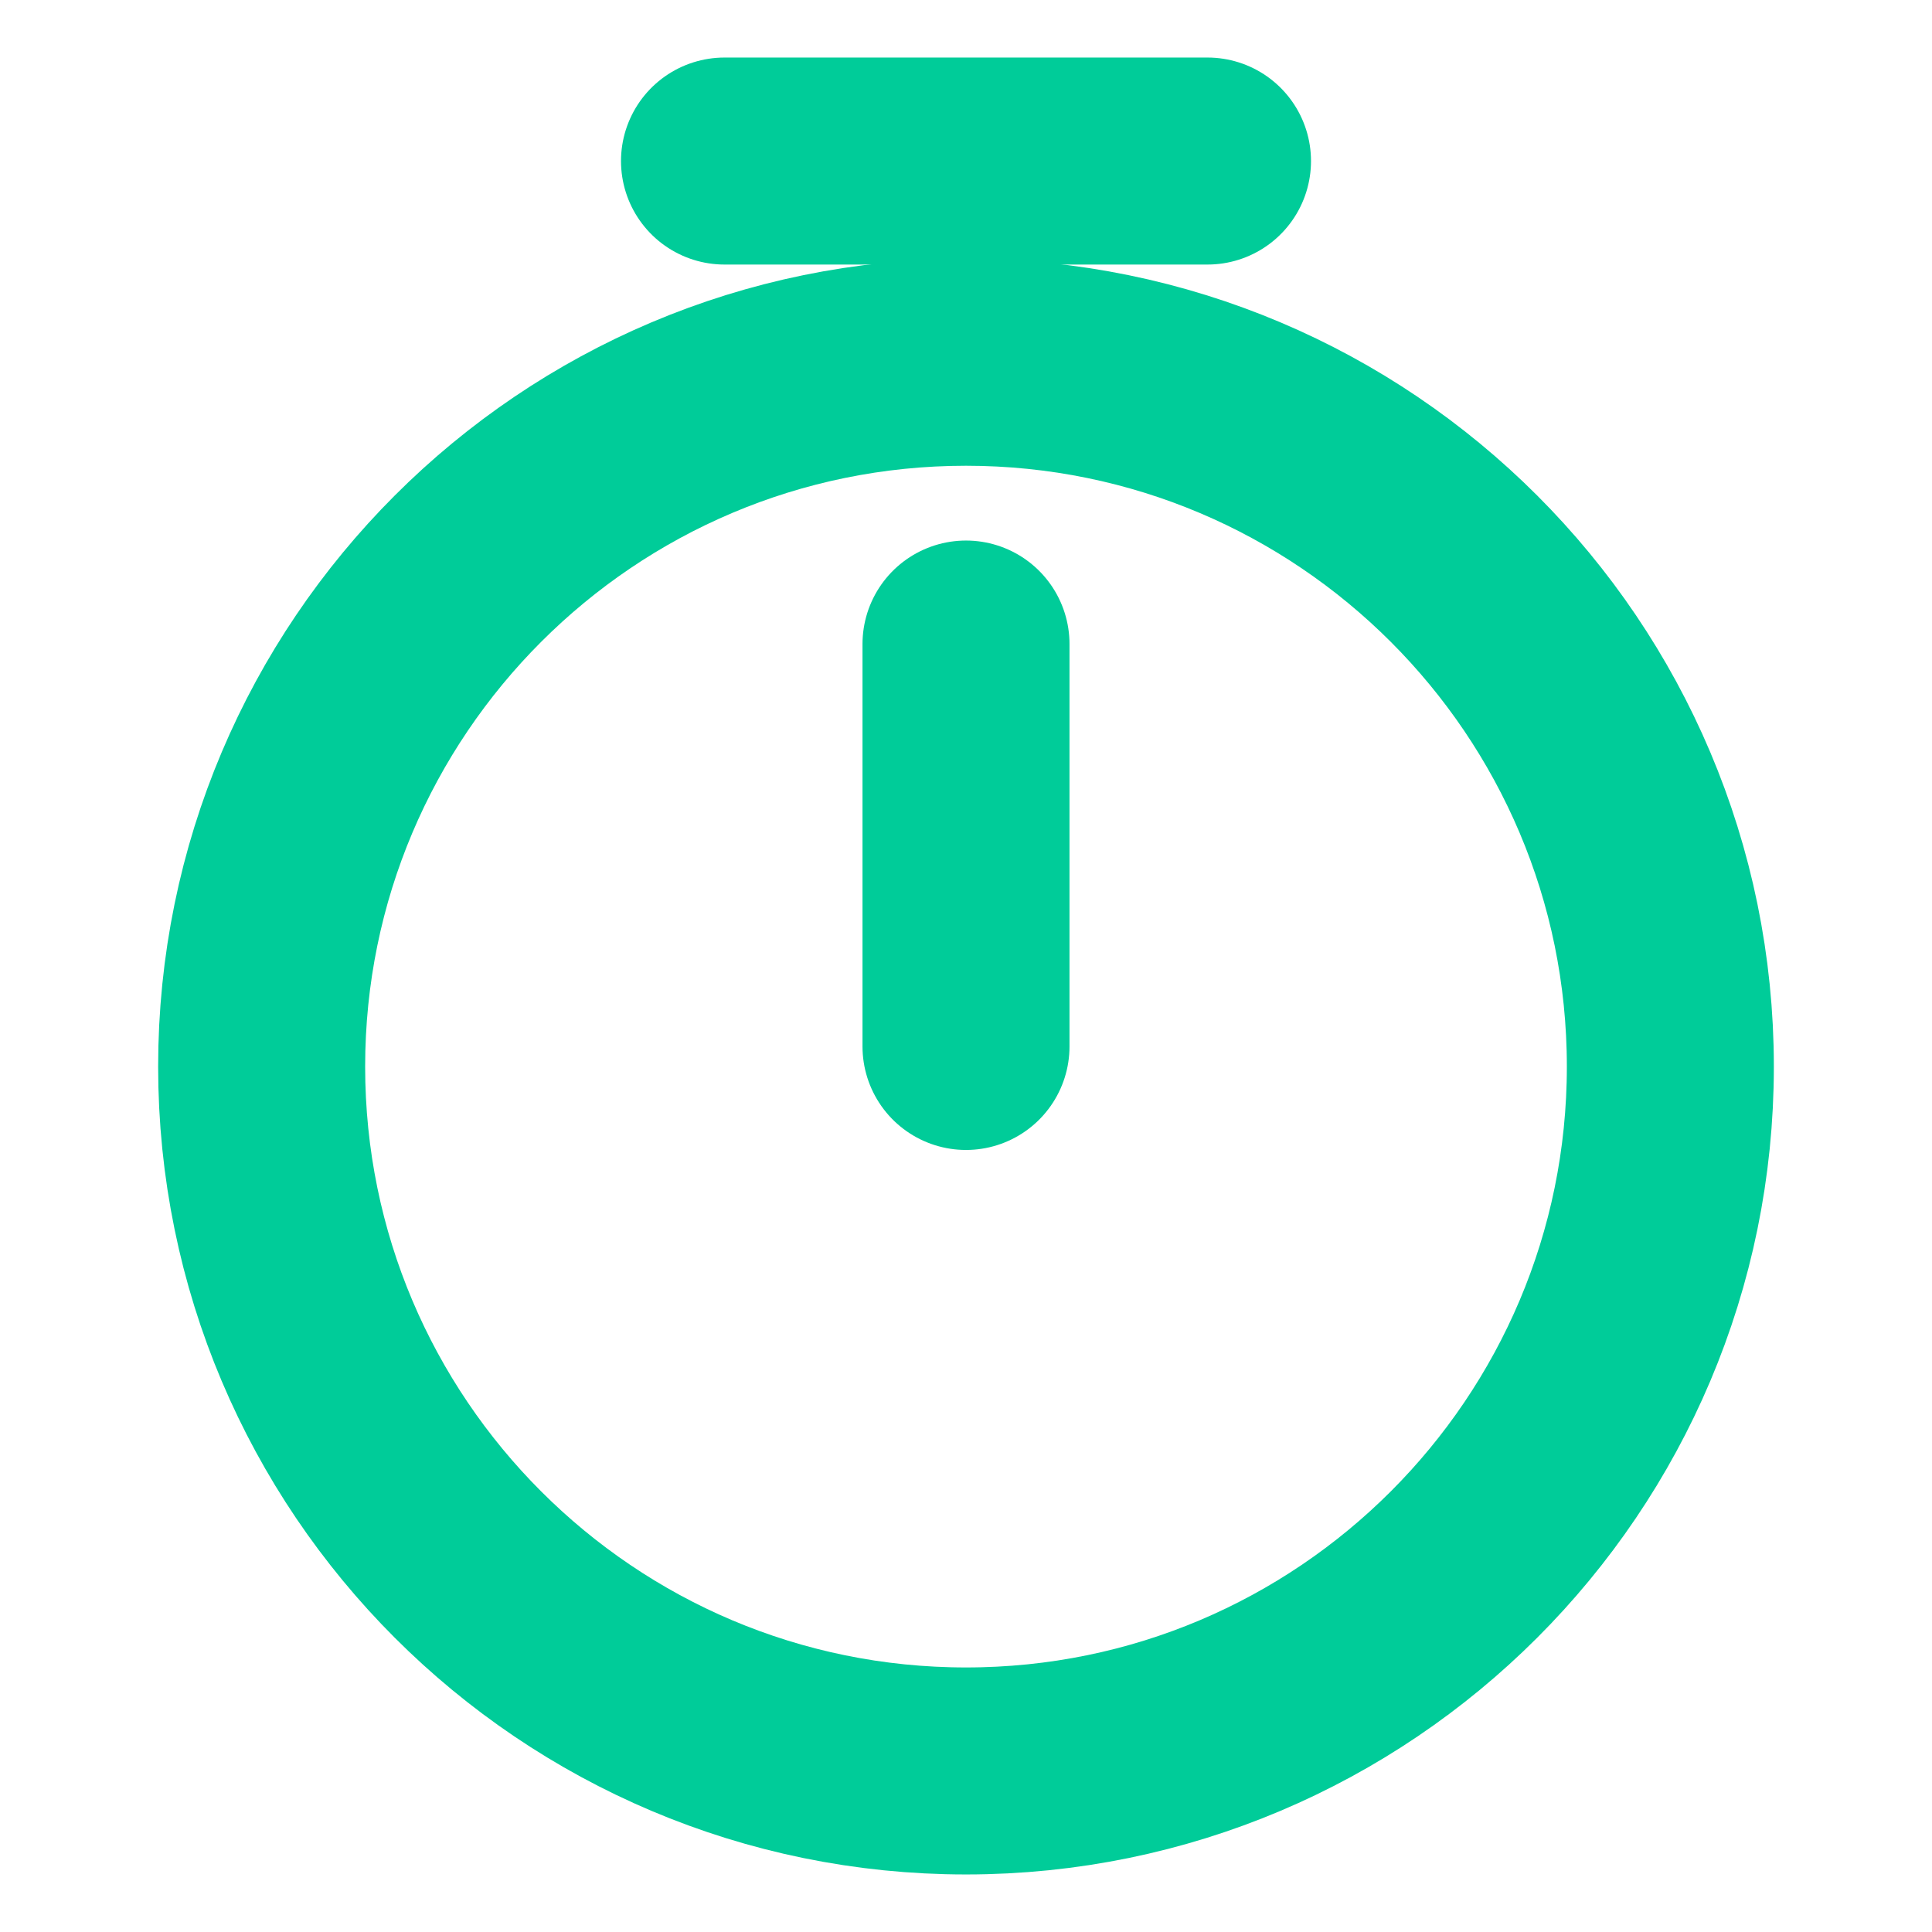
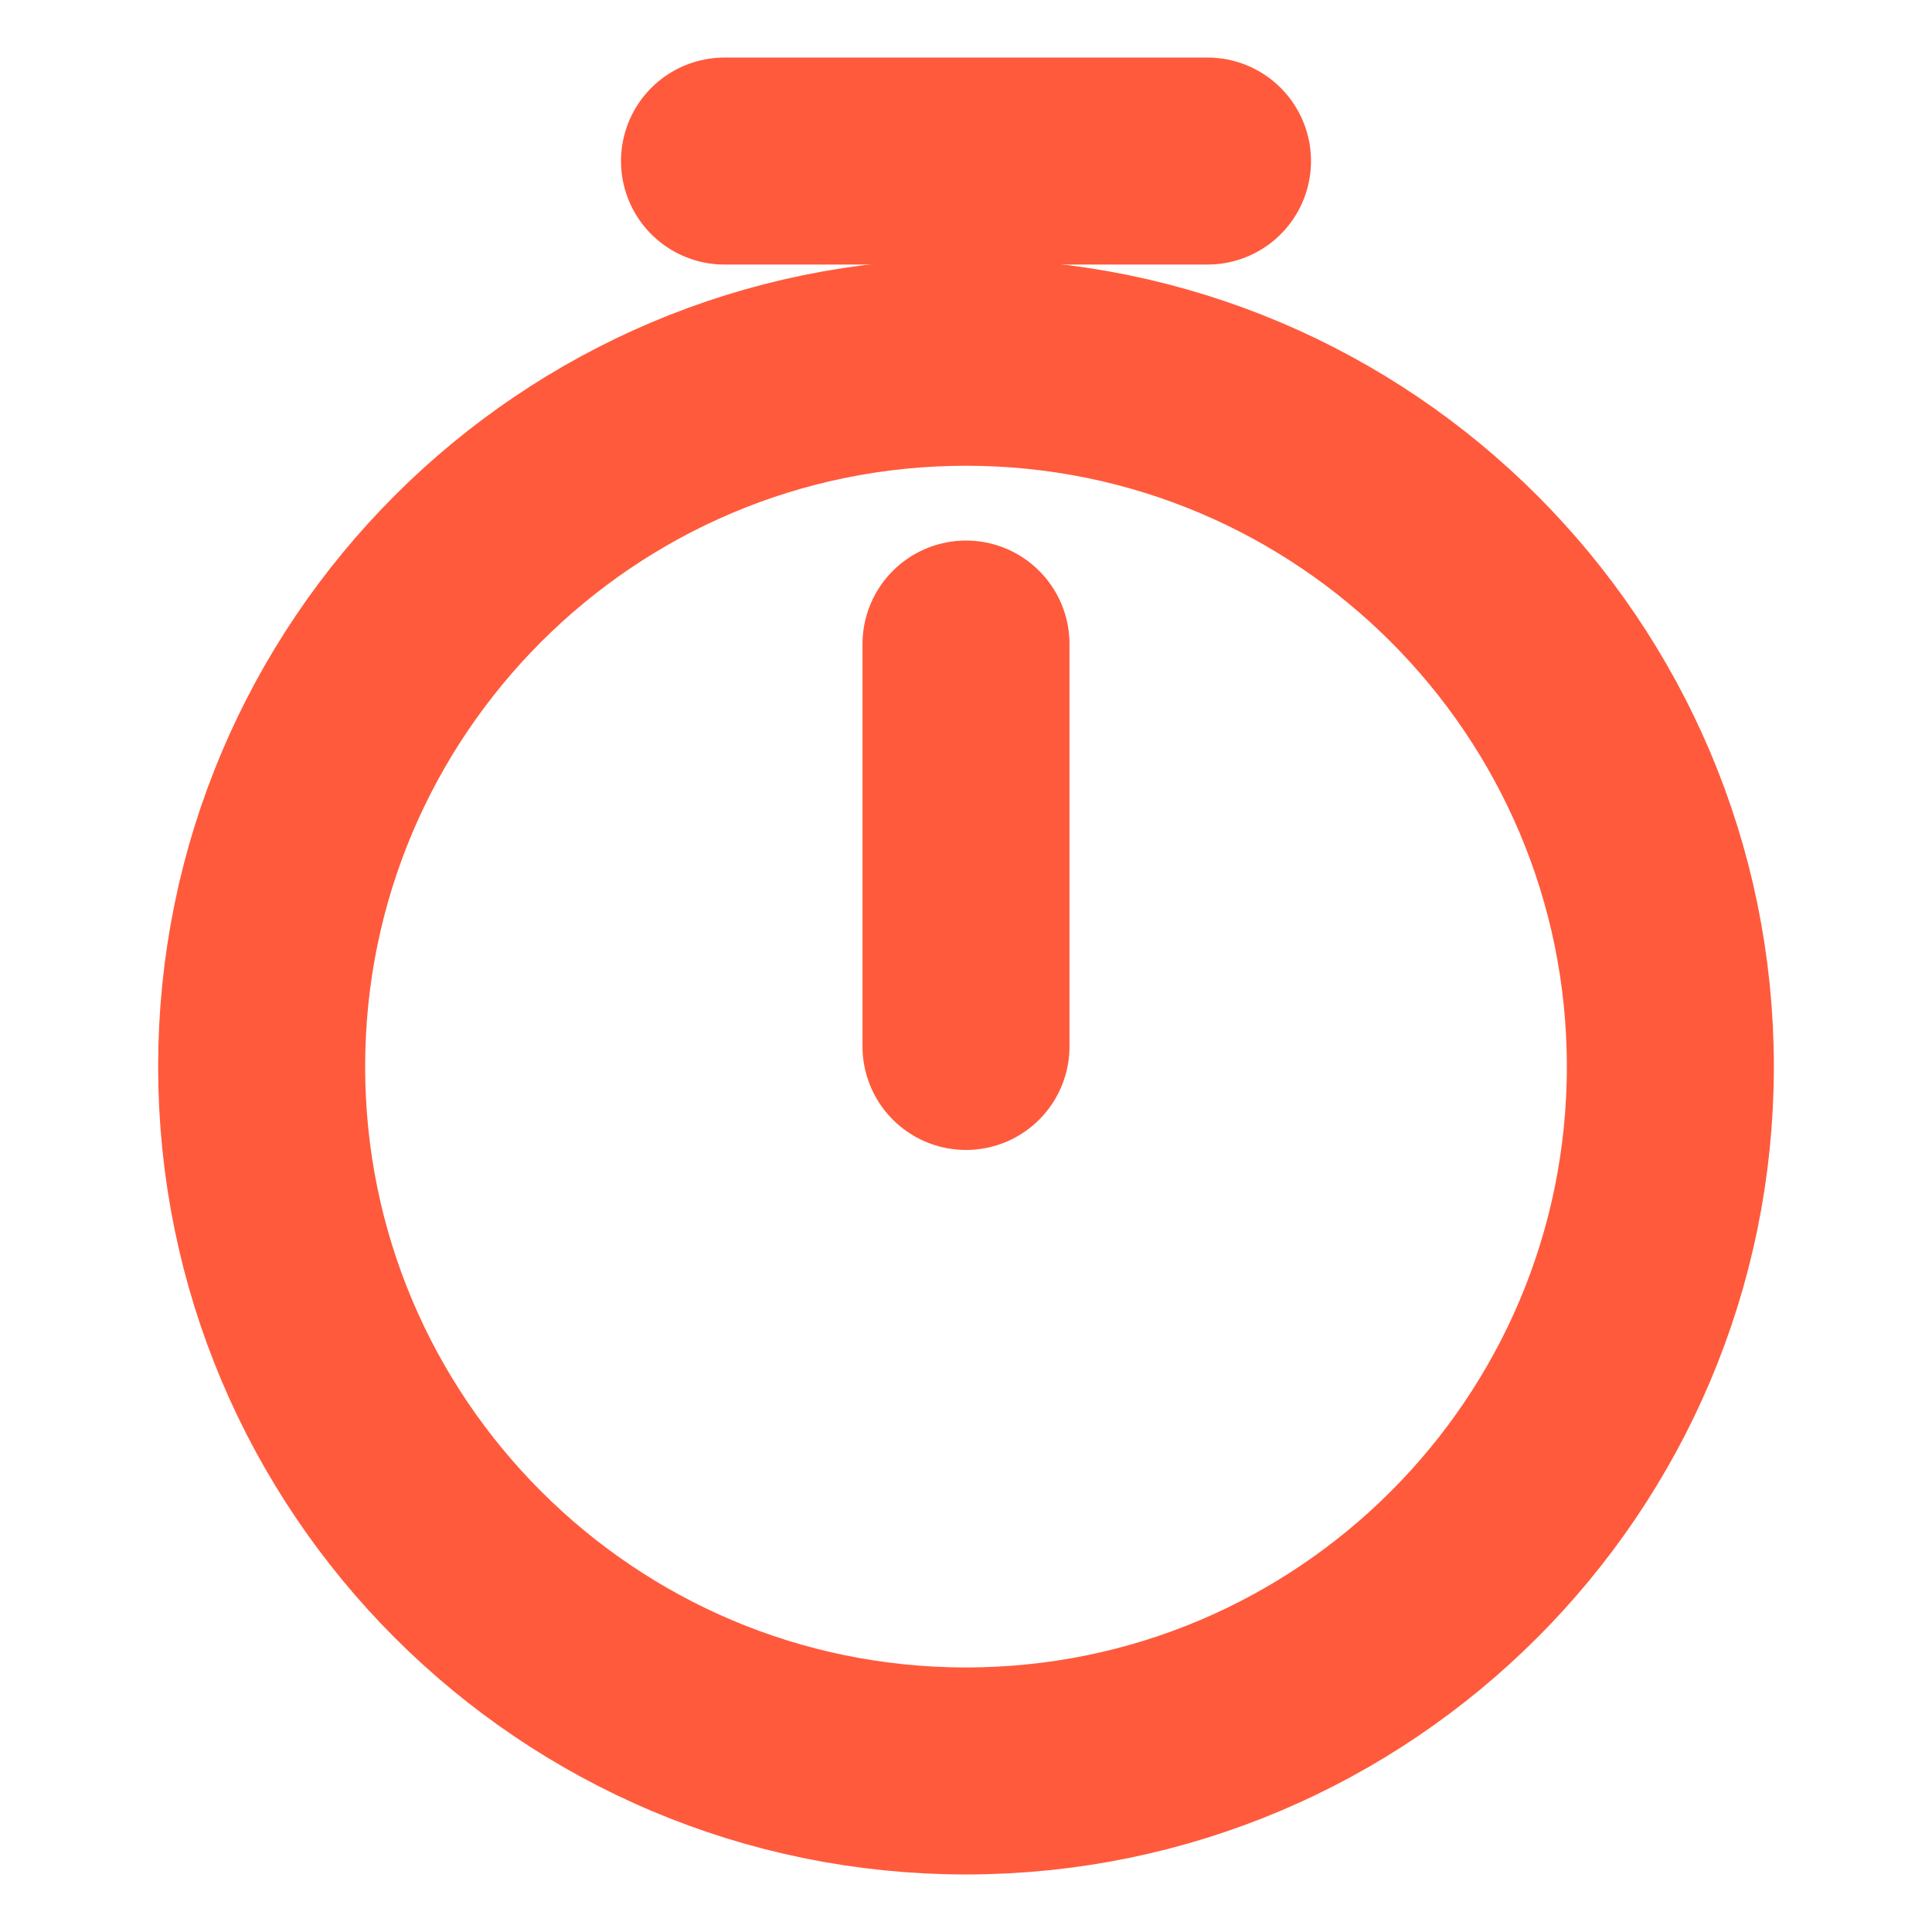
<svg xmlns="http://www.w3.org/2000/svg" width="14" height="14" viewBox="0 0 14 14" fill="none">
-   <path d="M12.104 7.729C12.104 10.547 9.817 12.833 7 12.833C4.182 12.833 1.896 10.547 1.896 7.729C1.896 4.912 4.182 2.625 7 2.625C9.817 2.625 12.104 4.912 12.104 7.729Z" stroke="#00CC99" stroke-width="1.5" stroke-linecap="round" stroke-linejoin="round" />
-   <path d="M7 4.667V7.583" stroke="#00CC99" stroke-width="1.5" stroke-linecap="round" stroke-linejoin="round" />
-   <path d="M5.25 1.167H8.75" stroke="#00CC99" stroke-width="1.5" stroke-miterlimit="10" stroke-linecap="round" stroke-linejoin="round" />
+   <path d="M12.104 7.729C12.104 10.547 9.817 12.833 7 12.833C4.182 12.833 1.896 10.547 1.896 7.729C1.896 4.912 4.182 2.625 7 2.625C9.817 2.625 12.104 4.912 12.104 7.729Z" stroke="#ff5a3c" stroke-width="1.5" stroke-linecap="round" stroke-linejoin="round" />
+   <path d="M7 4.667V7.583" stroke="#ff5a3c" stroke-width="1.5" stroke-linecap="round" stroke-linejoin="round" />
+   <path d="M5.25 1.167H8.75" stroke="#ff5a3c" stroke-width="1.5" stroke-miterlimit="10" stroke-linecap="round" stroke-linejoin="round" />
</svg>
